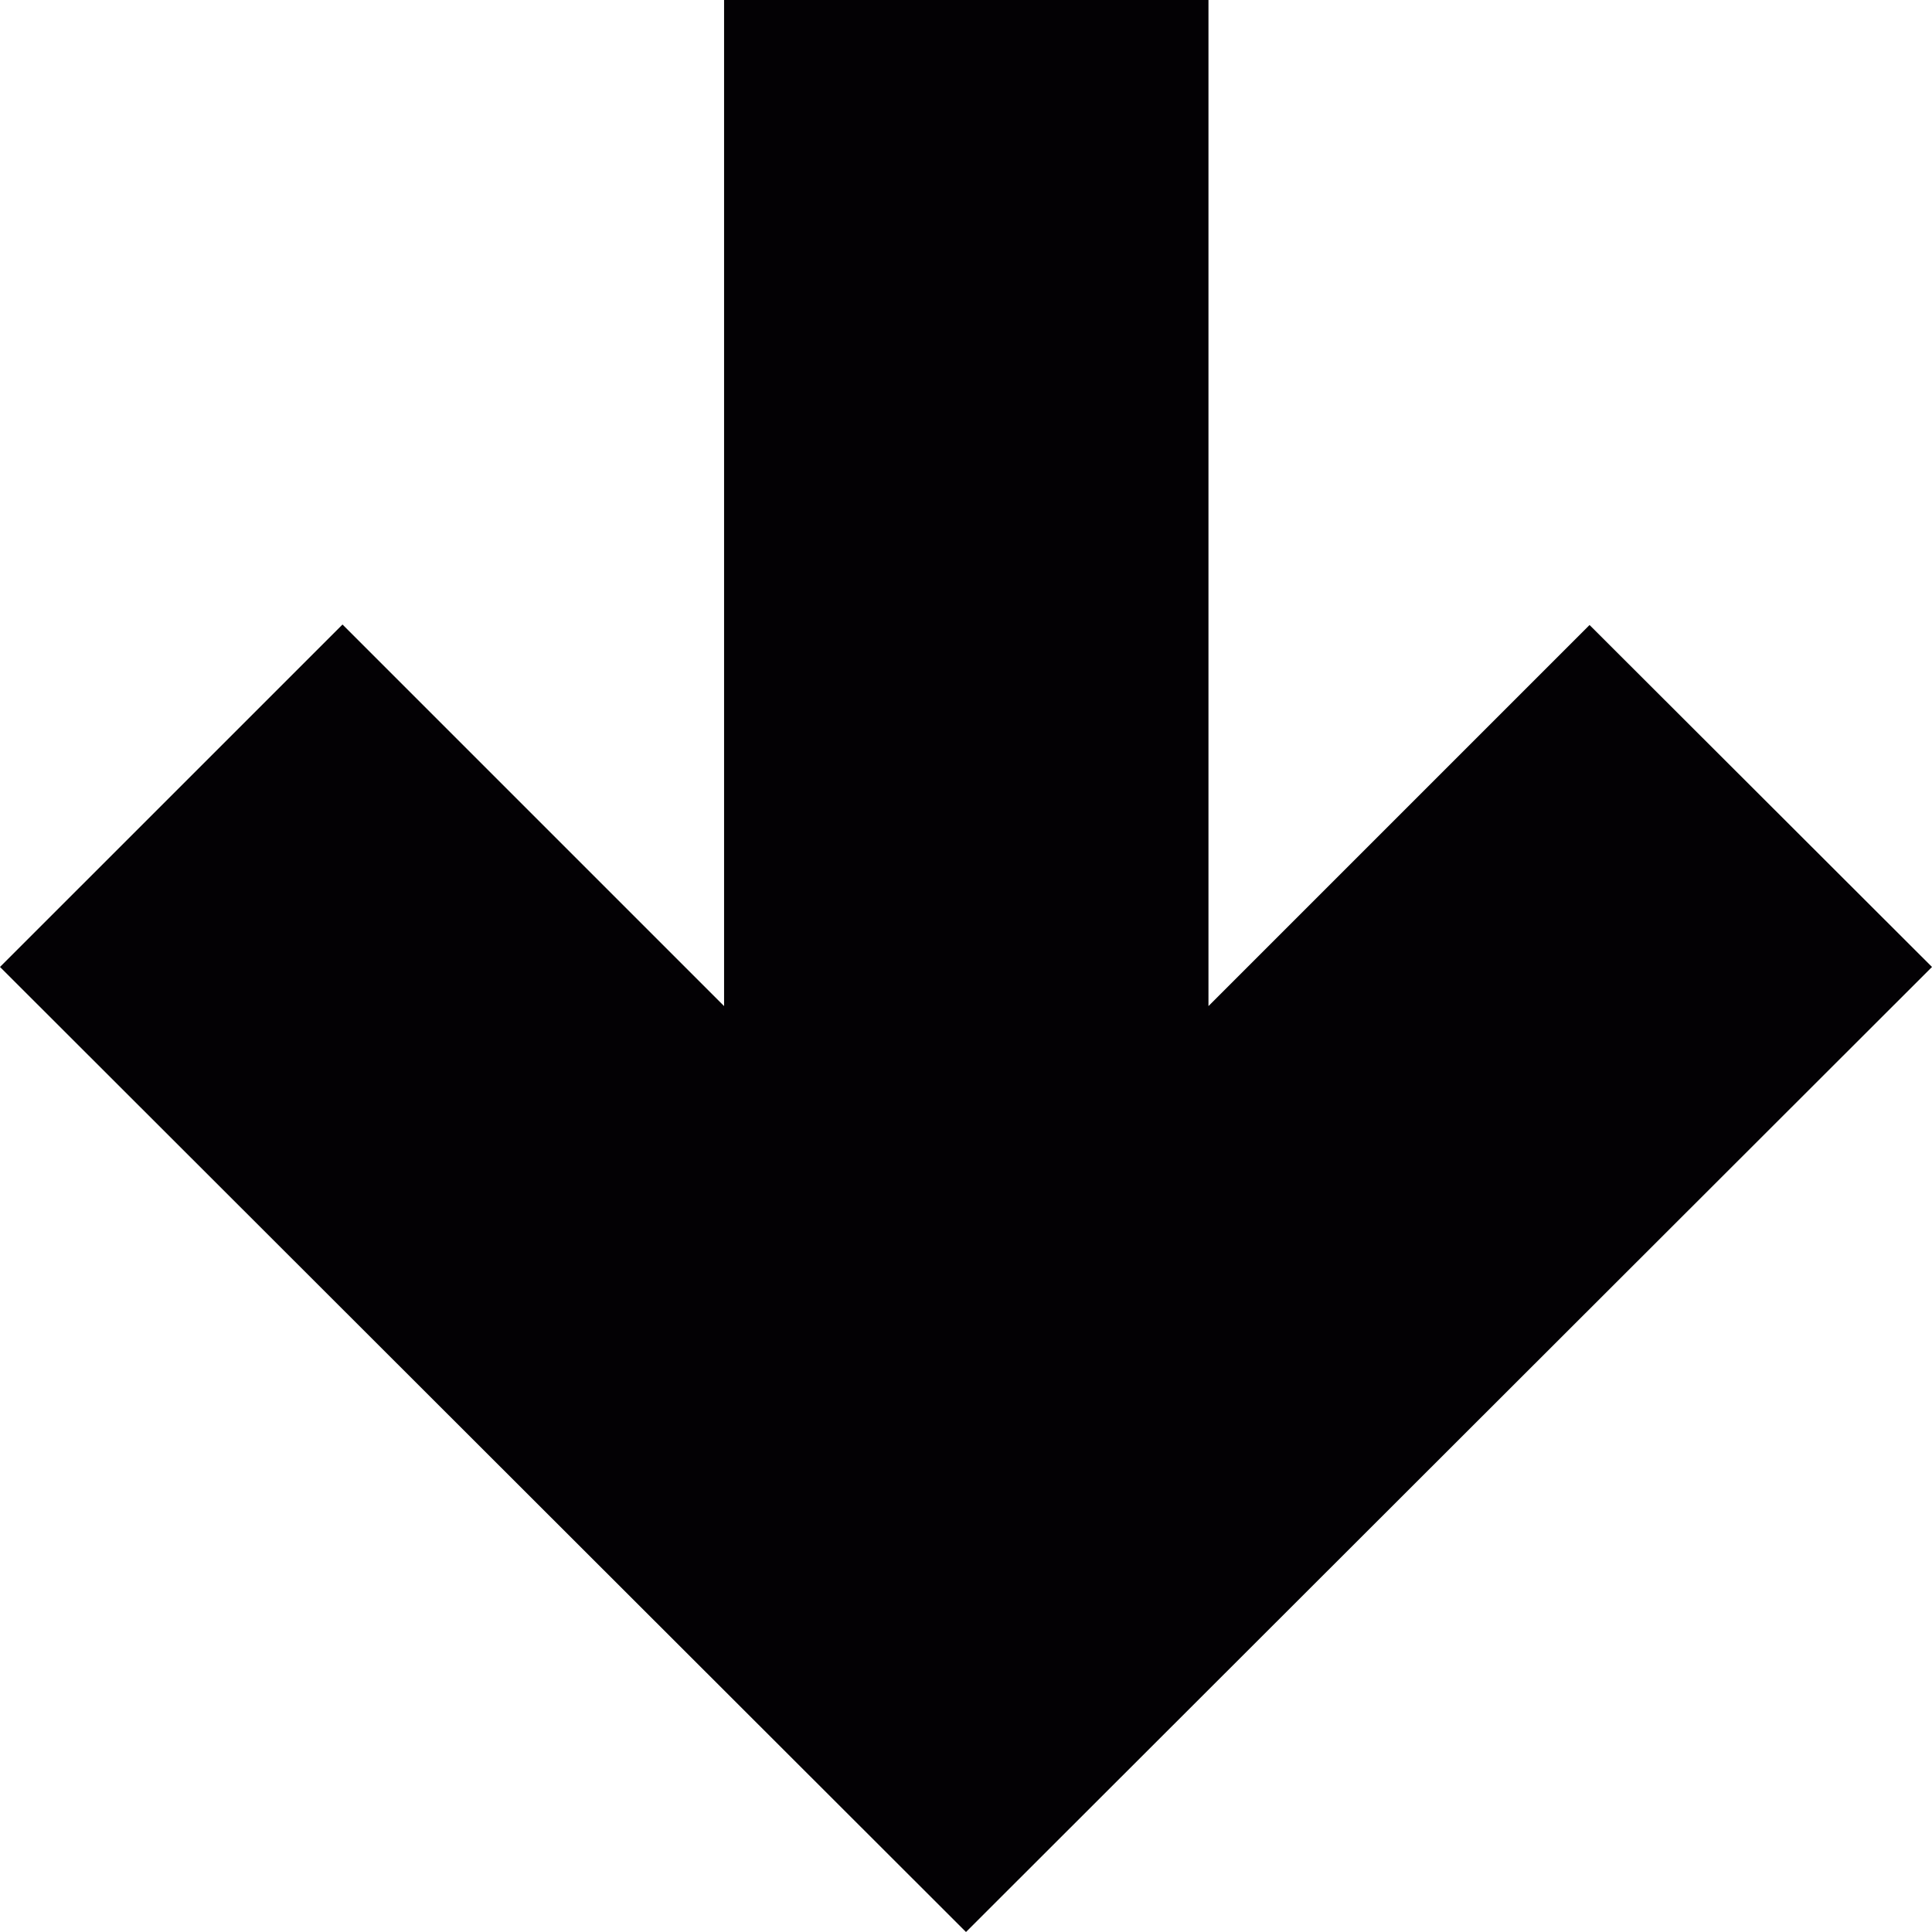
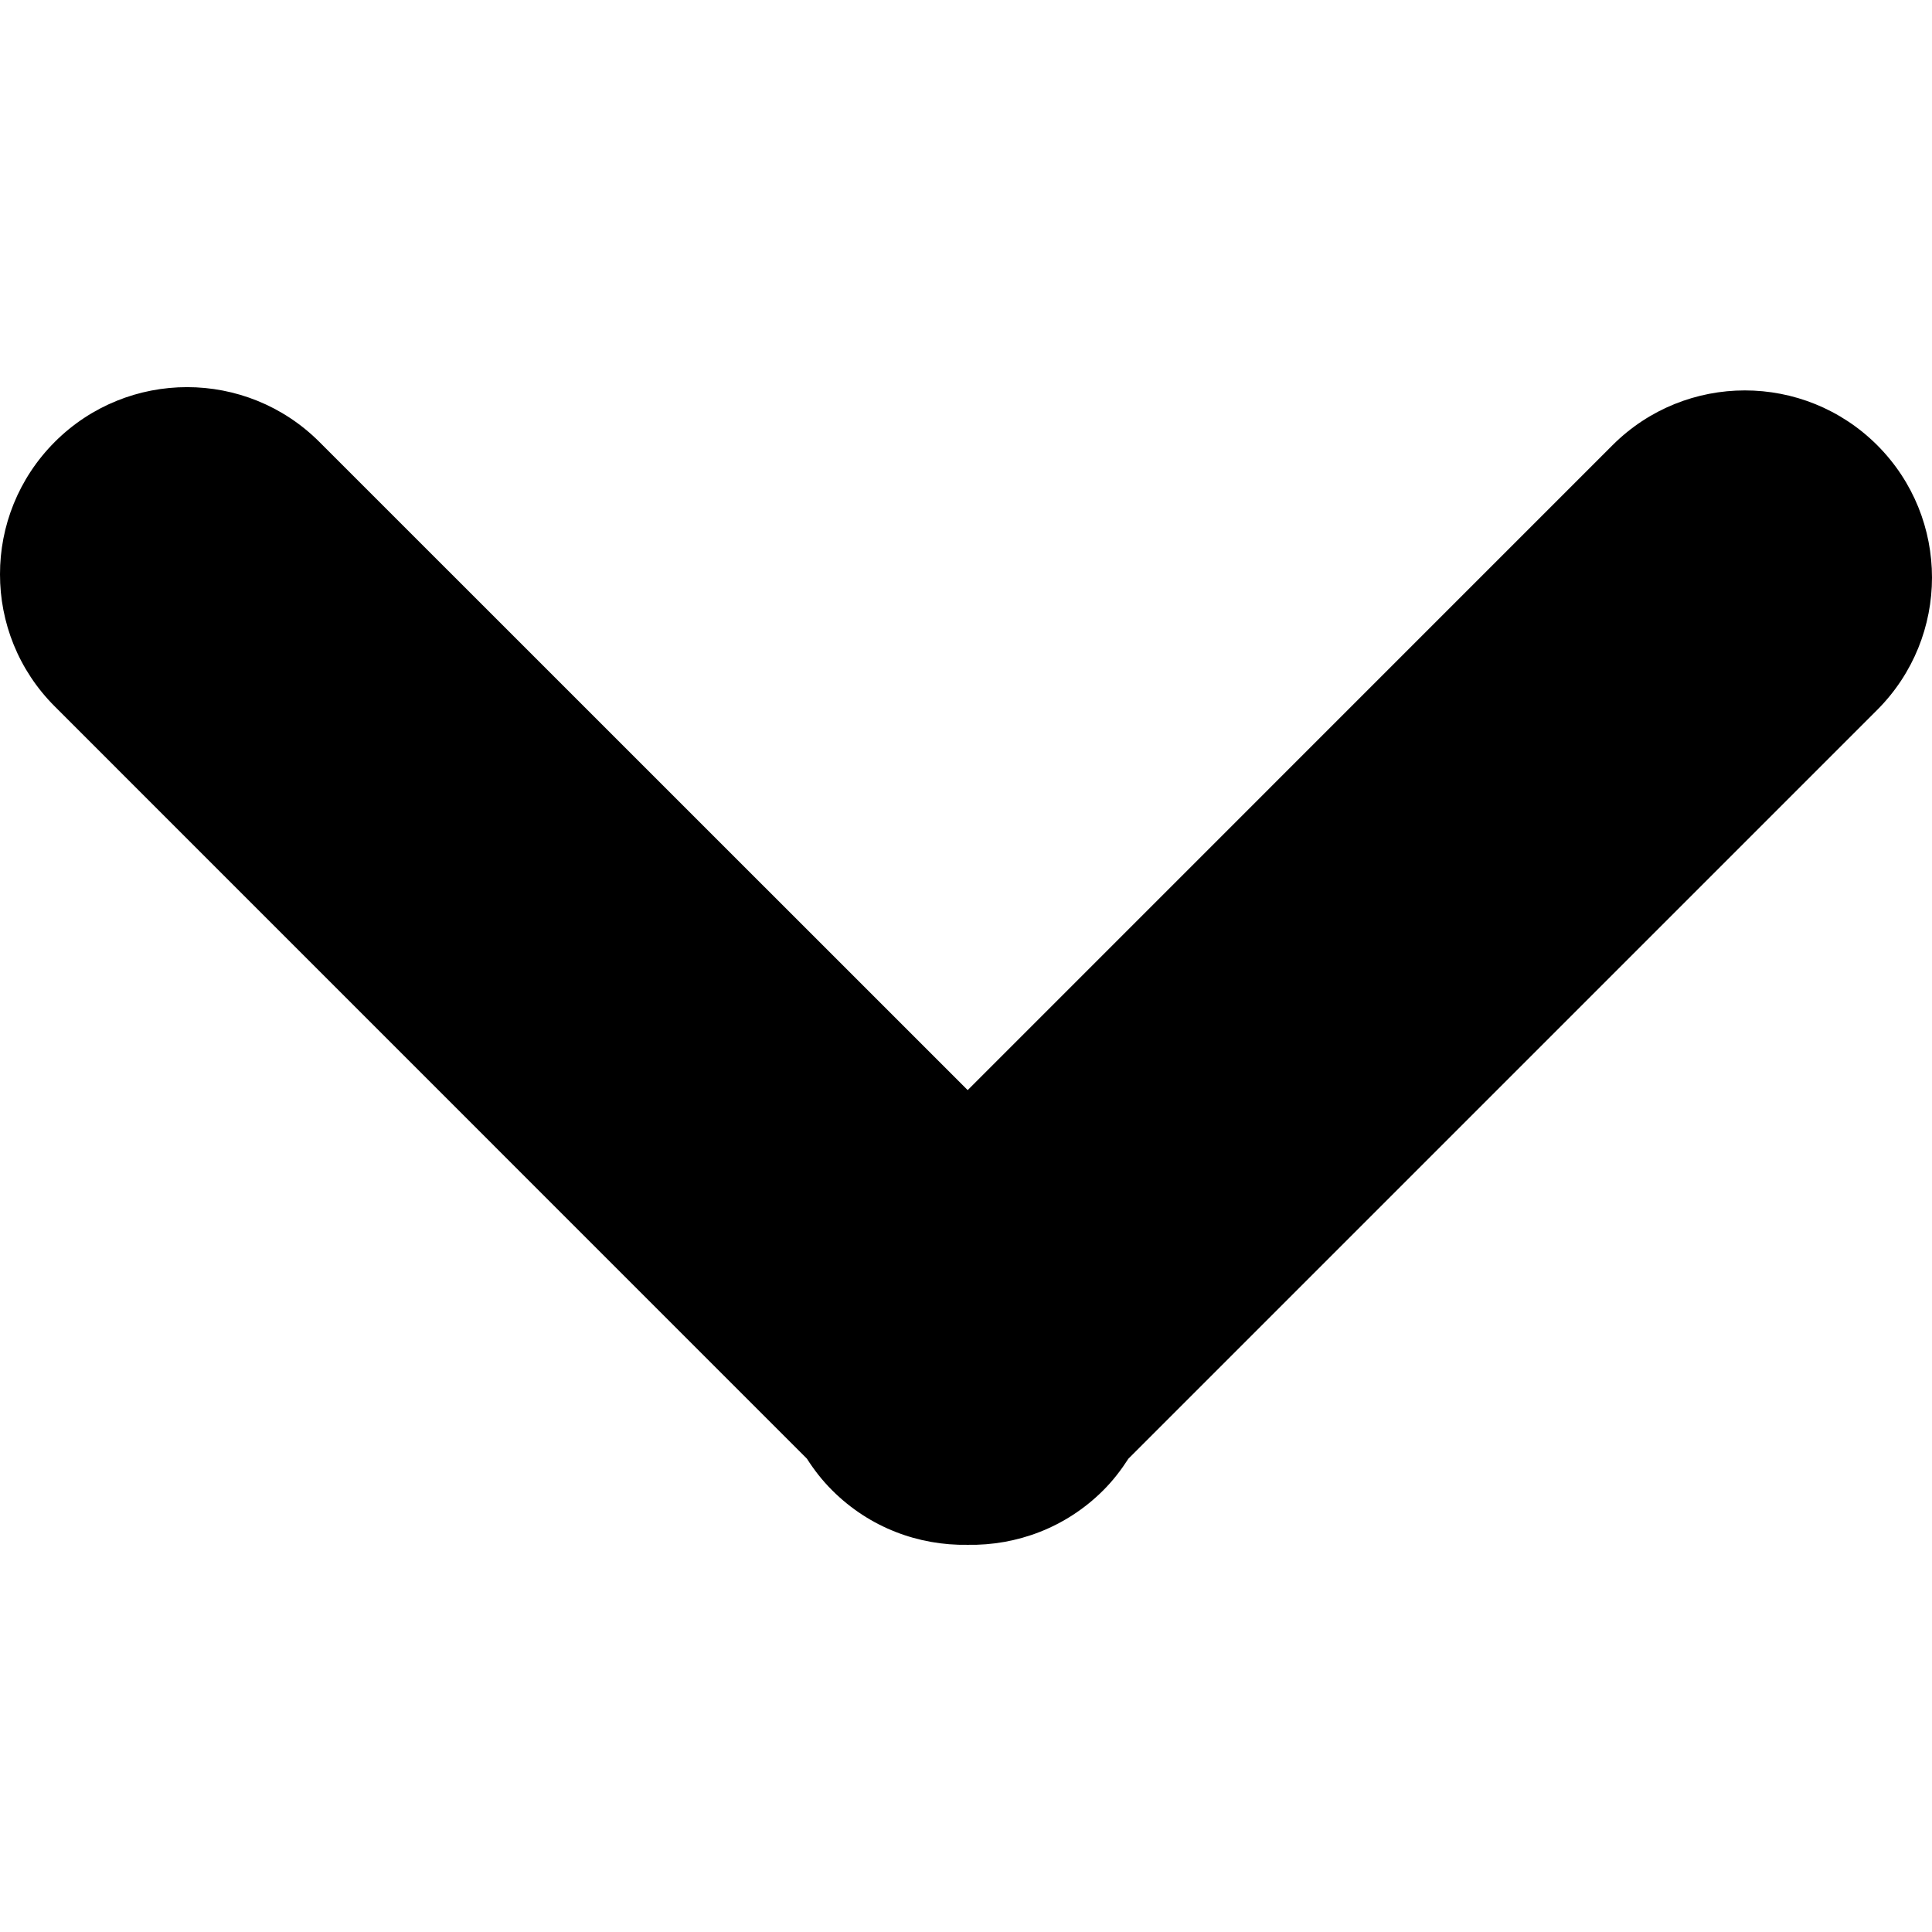
- <svg xmlns="http://www.w3.org/2000/svg" version="1.1" id="Capa_1" x="0px" y="0px" viewBox="0 0 32 32" style="enable-background:new 0 0 32 32;" xml:space="preserve">
+ <svg xmlns="http://www.w3.org/2000/svg" version="1.1" id="Capa_1" x="0px" y="0px" viewBox="0 0 55.751 55.751" style="enable-background:new 0 0 55.751 55.751;" xml:space="preserve">
  <g>
-     <g id="arrow_x5F_down">
-       <path style="fill:#030104;" d="M32,16.016l-5.672-5.664c0,0-3.18,3.18-6.312,6.312V0h-8.023v16.664l-6.32-6.32L0,16.016L16,32    L32,16.016z" />
-     </g>
+     <path d="M31.836,43.006c0.282-0.281,0.518-0.59,0.725-0.912L54.17,20.485c2.107-2.109,2.109-5.528,0-7.638   c-2.109-2.107-5.527-2.109-7.638,0l-18.608,18.61L9.217,12.753c-2.109-2.108-5.527-2.109-7.637,0   C0.527,13.809-0.002,15.19,0,16.571c-0.002,1.382,0.527,2.764,1.582,3.816l21.703,21.706c0.207,0.323,0.445,0.631,0.729,0.913   c1.078,1.078,2.496,1.597,3.91,1.572C29.336,44.604,30.758,44.084,31.836,43.006z" />
  </g>
  <g>
</g>
  <g>
</g>
  <g>
</g>
  <g>
</g>
  <g>
</g>
  <g>
</g>
  <g>
</g>
  <g>
</g>
  <g>
</g>
  <g>
</g>
  <g>
</g>
  <g>
</g>
  <g>
</g>
  <g>
</g>
  <g>
</g>
</svg>
